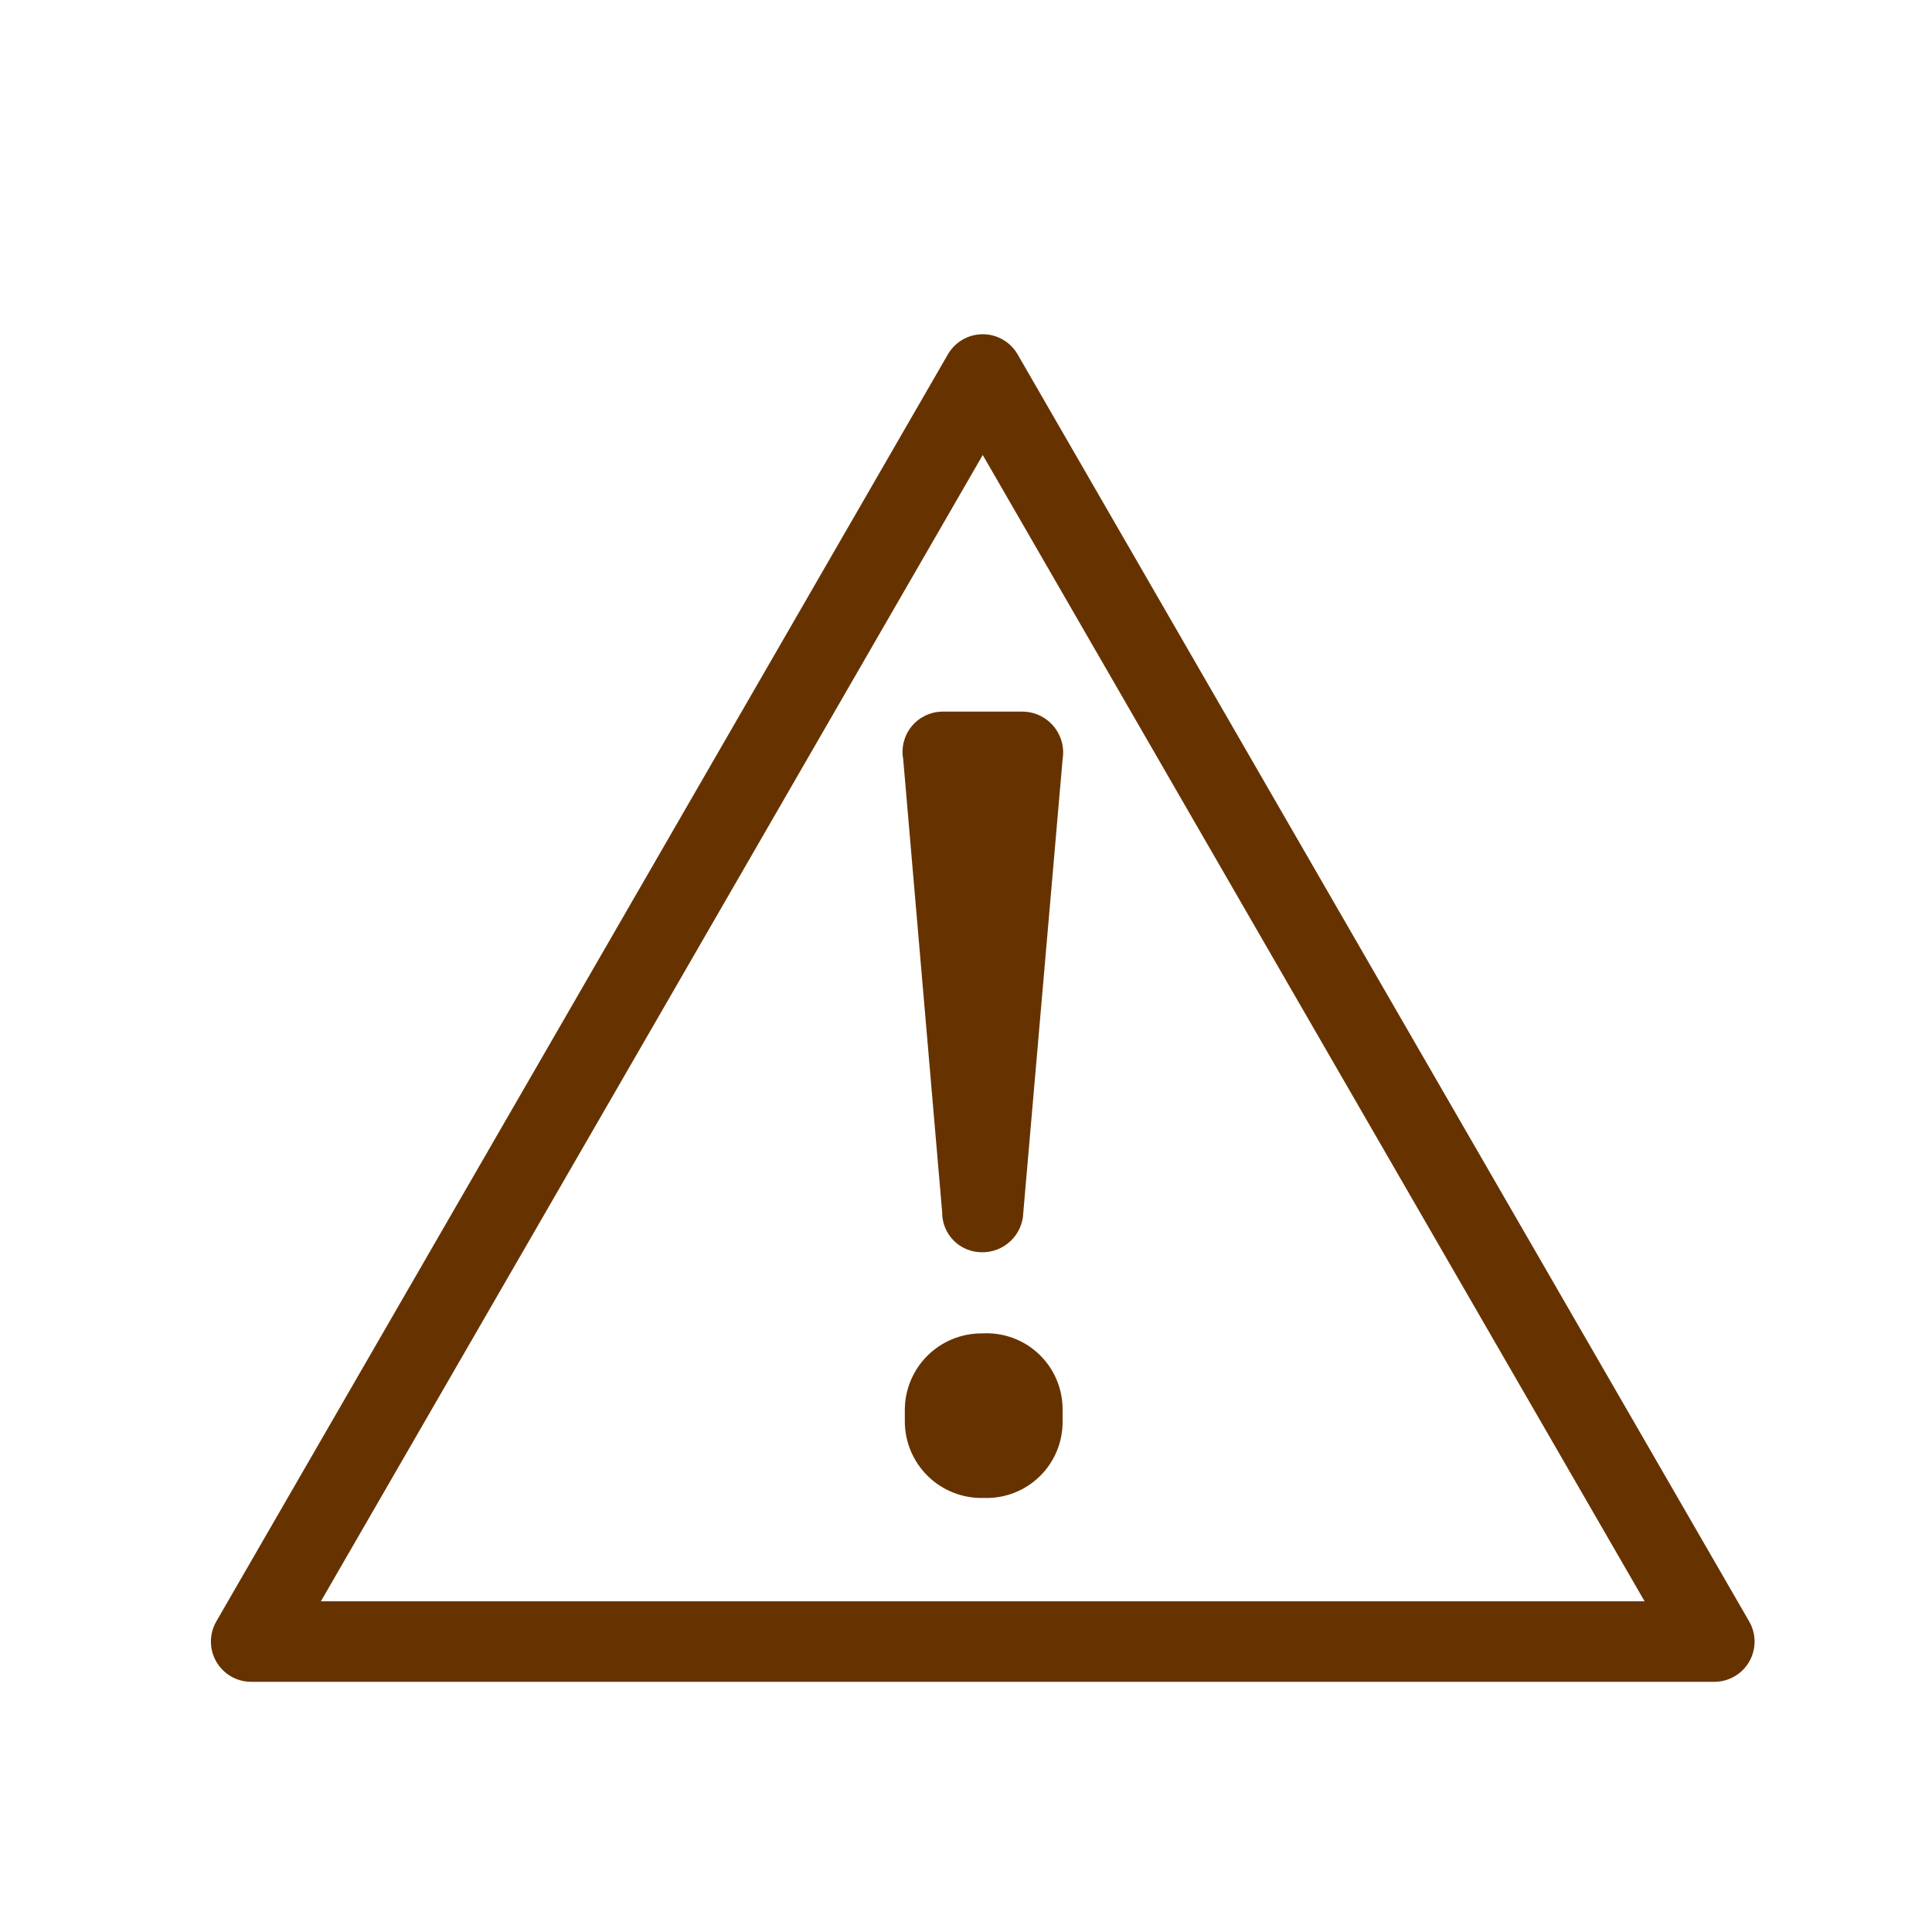
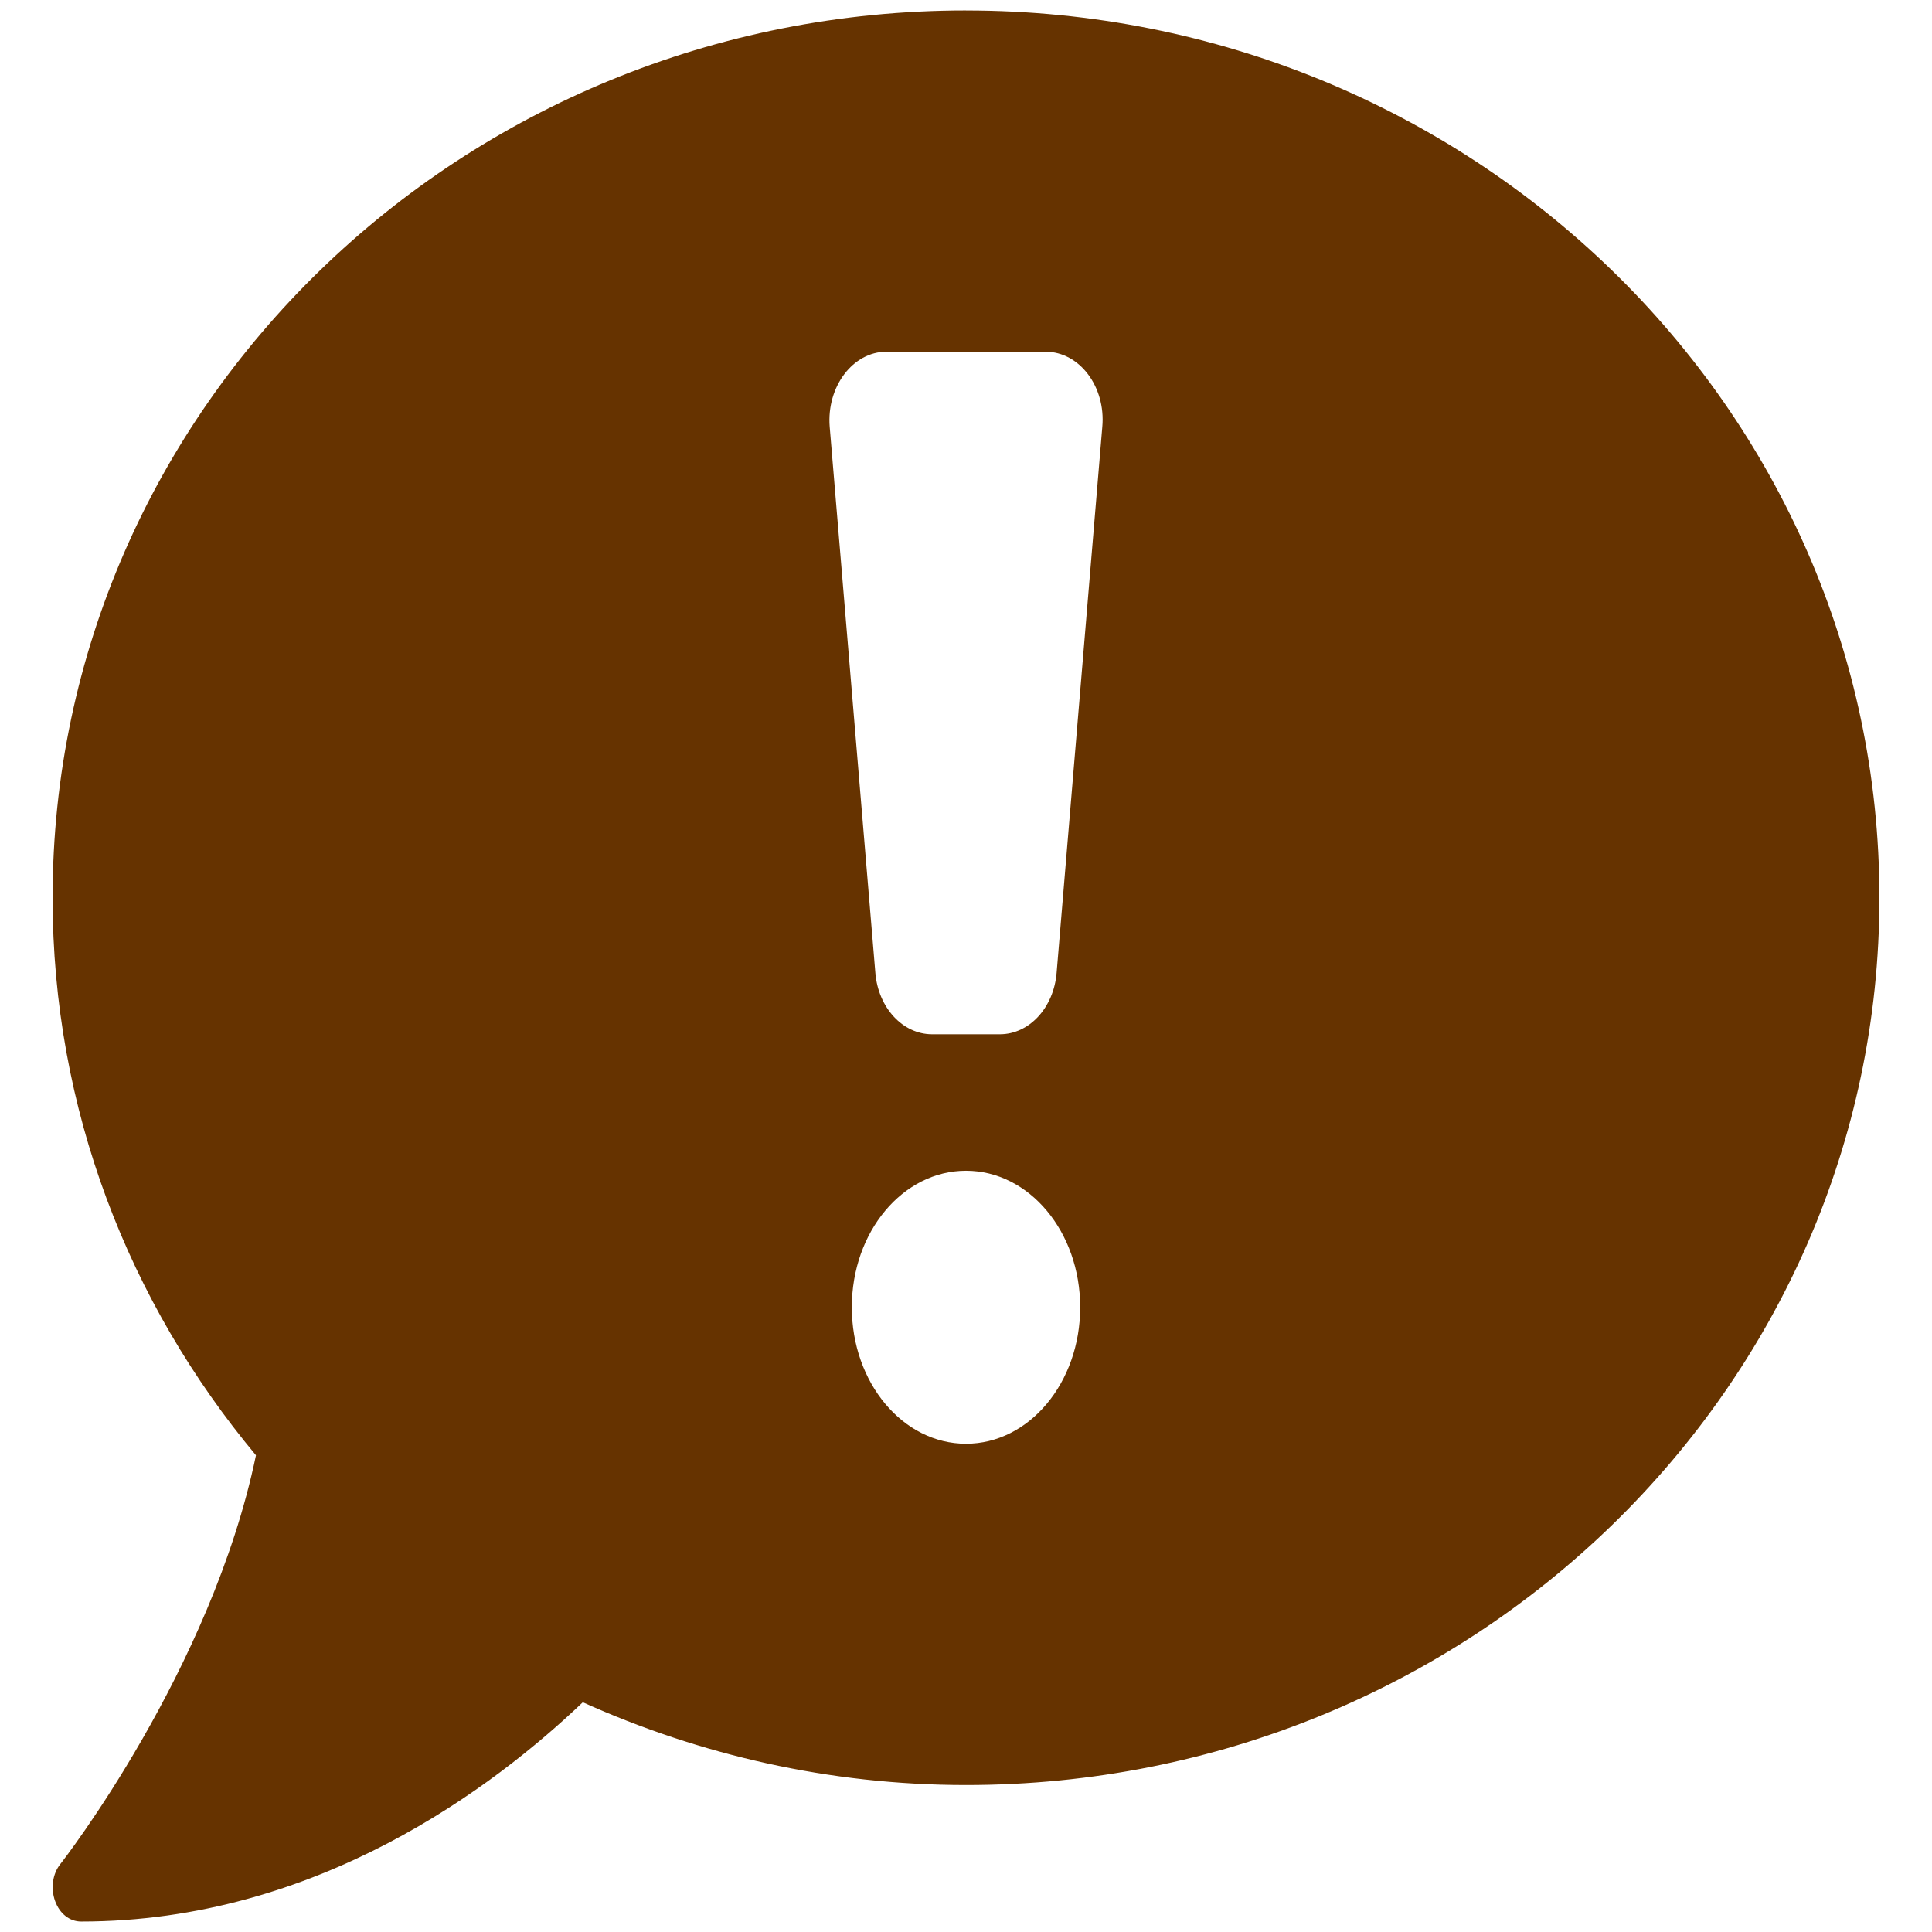
- <svg xmlns="http://www.w3.org/2000/svg" id="Layer_1" data-name="Layer 1" viewBox="0 0 60 60">
-   <defs>
-     <style>.cls-1{fill:#630;}.cls-2{fill:none;stroke:#630;stroke-linecap:round;stroke-linejoin:round;stroke-width:2.5px;}</style>
+ <svg xmlns="http://www.w3.org/2000/svg" version="1.1" viewBox="0 0 60 60" data-name="Layer 1" id="Layer_1">
+   <defs id="defs4">
+     <style id="style2">.cls-1{fill:#630;}.cls-2{fill:none;stroke:#630;stroke-linecap:round;stroke-linejoin:round;stroke-width:2.5px;}</style>
  </defs>
-   <path class="cls-1" d="M28.05,23.58a1.25,1.25,0,0,1,1.21-1.48h2.49A1.27,1.27,0,0,1,33,23.58L31.78,37.65a1.27,1.27,0,0,1-1.28,1.24,1.23,1.23,0,0,1-1.24-1.24ZM30.5,41.41A2.36,2.36,0,0,1,33,43.79v.35a2.36,2.36,0,0,1-2.45,2.38,2.38,2.38,0,0,1-2.45-2.38v-.35A2.38,2.38,0,0,1,30.5,41.41Z" />
-   <polygon class="cls-2" points="30.52 11.63 41.88 31.31 53.24 50.98 30.52 50.98 7.8 50.98 19.16 31.31 30.52 11.63" />
+   <path style="overflow:hidden;fill:#663300;fill-opacity:1;stroke-width:0.061" d="m 30,0.325 c -15.668,0 -28.367,12.334 -28.367,27.555 0,6.571 2.371,12.585 6.316,17.315 -1.385,6.677 -6.017,12.625 -6.072,12.691 -0.244,0.305 -0.31,0.755 -0.166,1.153 0.144,0.397 0.454,0.636 0.809,0.636 7.347,0 12.854,-4.213 15.579,-6.809 3.623,1.629 7.646,2.57 11.901,2.57 15.668,0 28.367,-12.334 28.367,-27.555 0,-15.221 -12.698,-27.555 -28.367,-27.555 z m 0,44.512 c -1.961,0 -3.546,-1.894 -3.546,-4.239 0,-2.345 1.585,-4.239 3.546,-4.239 1.961,0 3.546,1.894 3.546,4.239 0,2.345 -1.585,4.239 -3.546,4.239 z m 2.814,-14.625 c -0.089,1.086 -0.853,1.908 -1.762,1.908 h -2.105 c -0.909,0 -1.673,-0.821 -1.762,-1.908 L 25.767,13.255 c -0.1,-1.245 0.72,-2.332 1.762,-2.332 h 4.942 c 1.053,0 1.873,1.086 1.762,2.332 z" id="path2" />
</svg>
